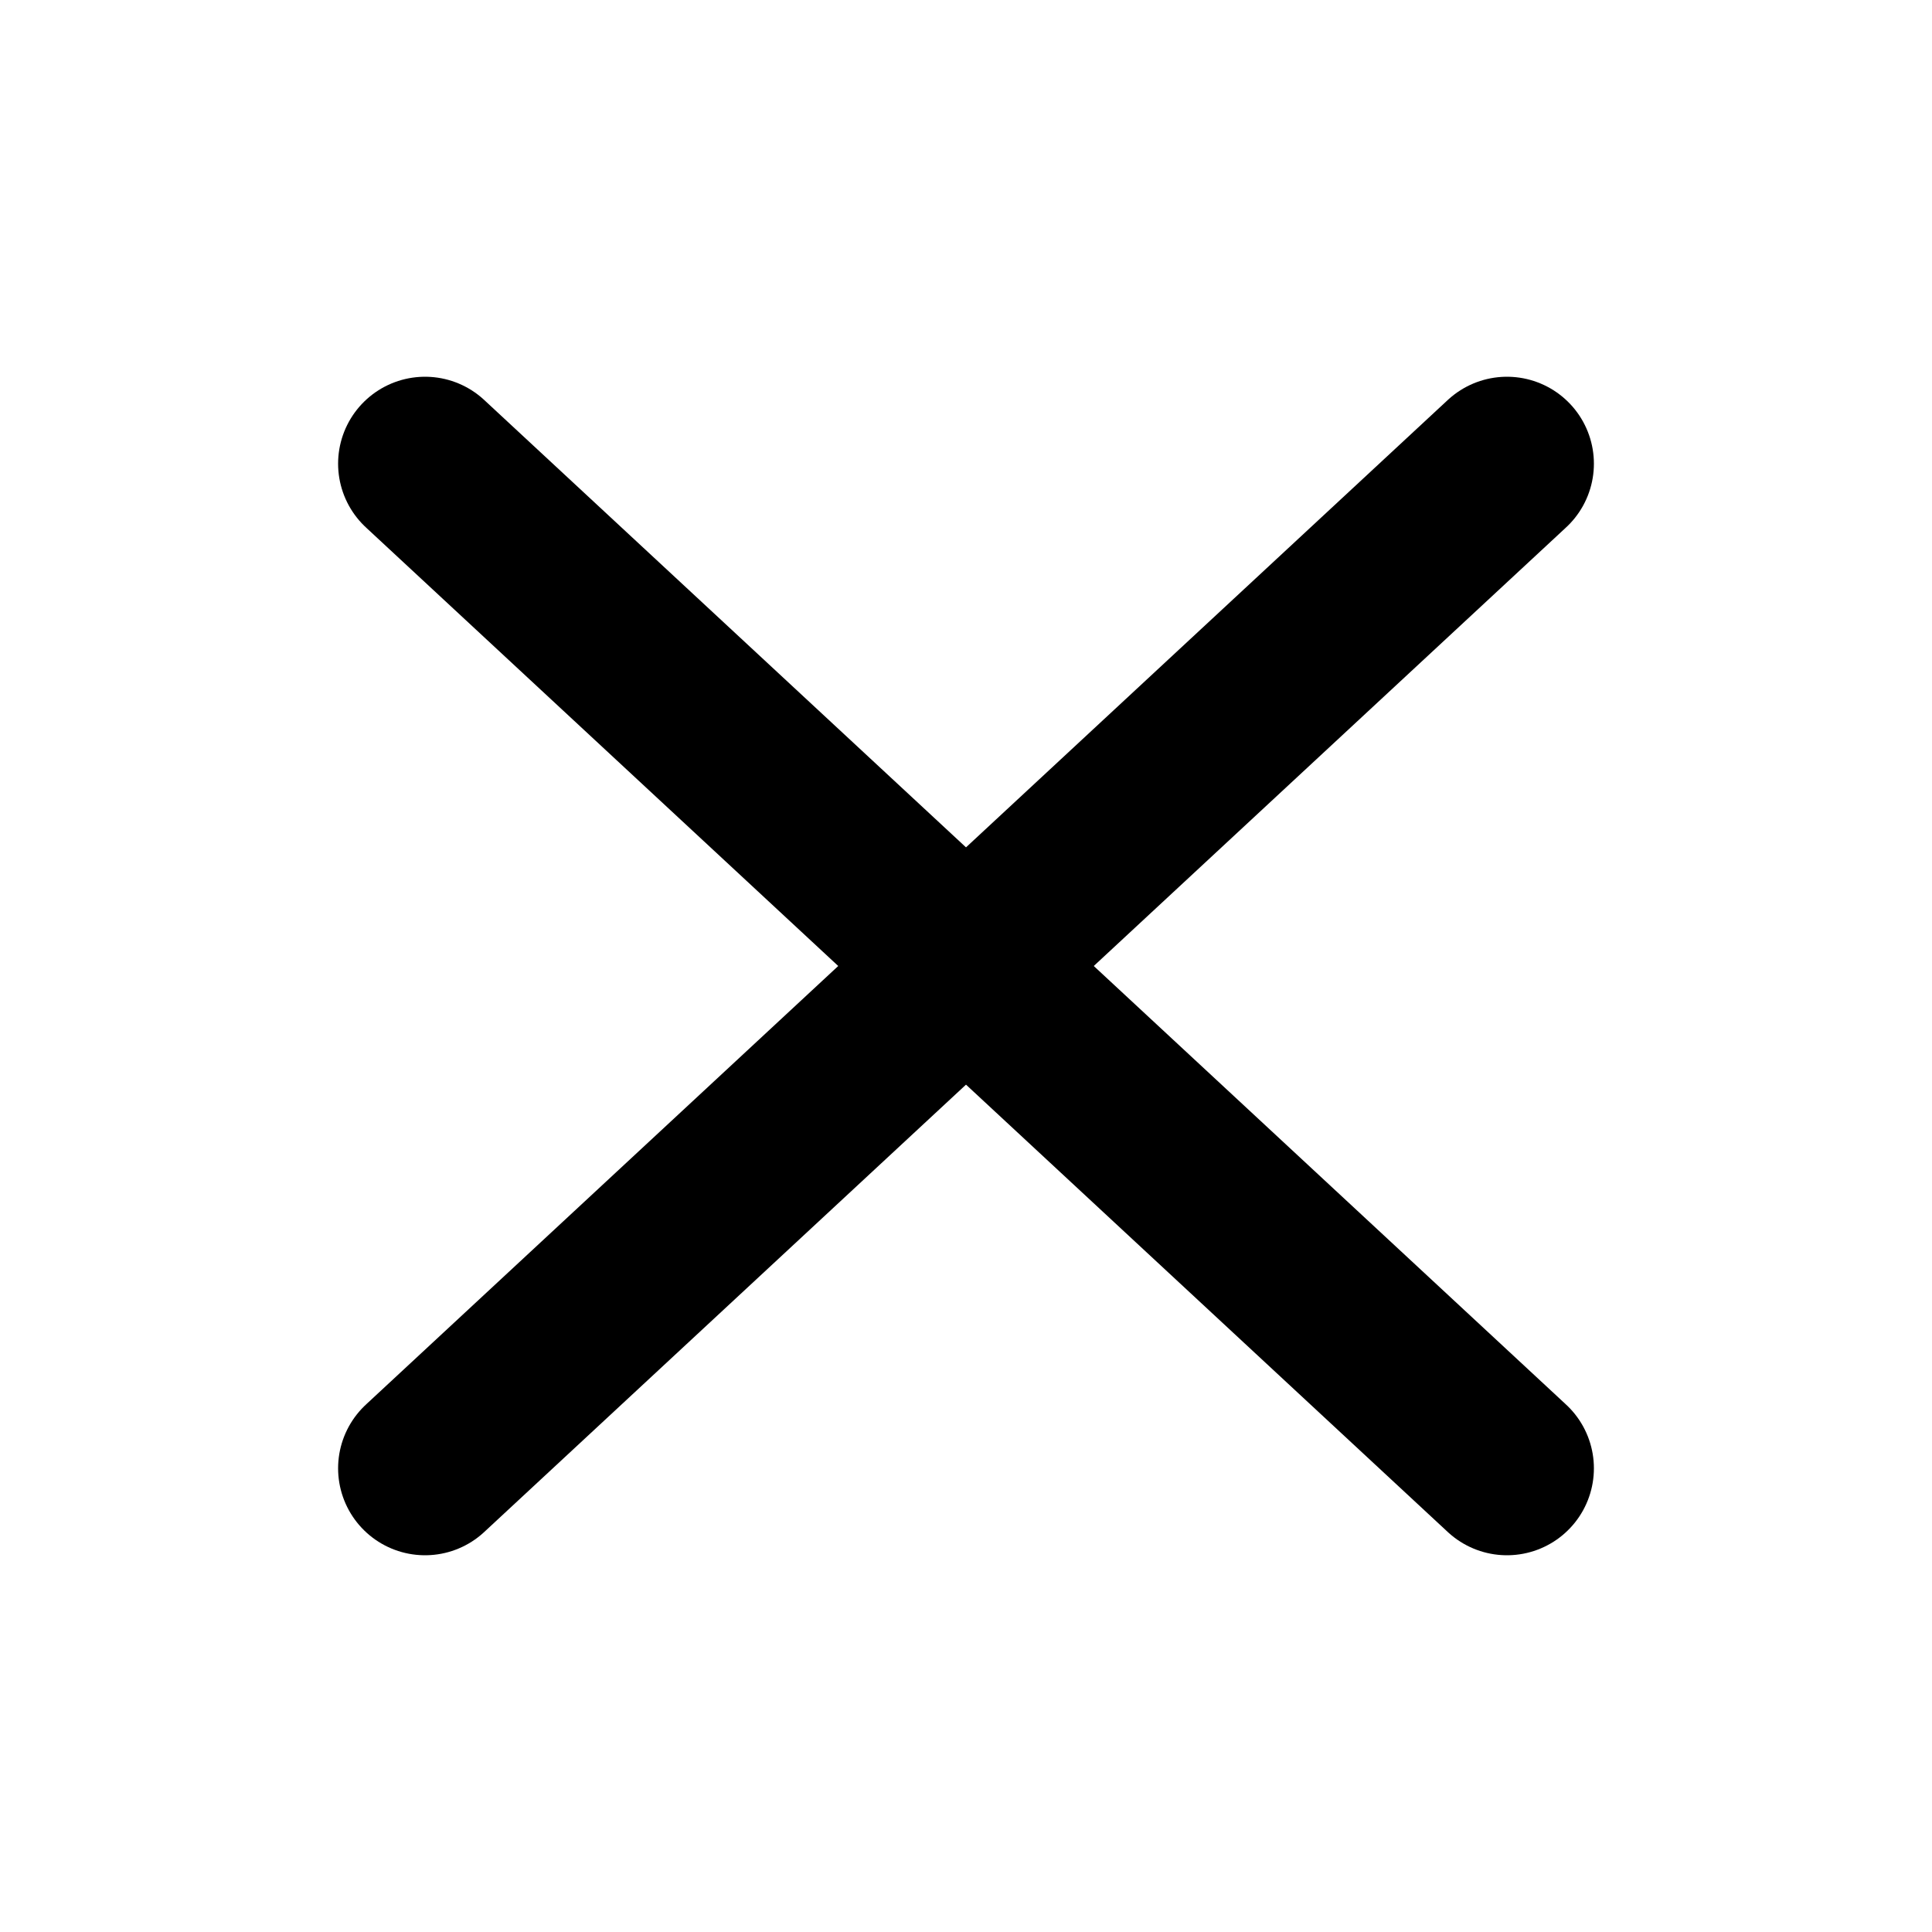
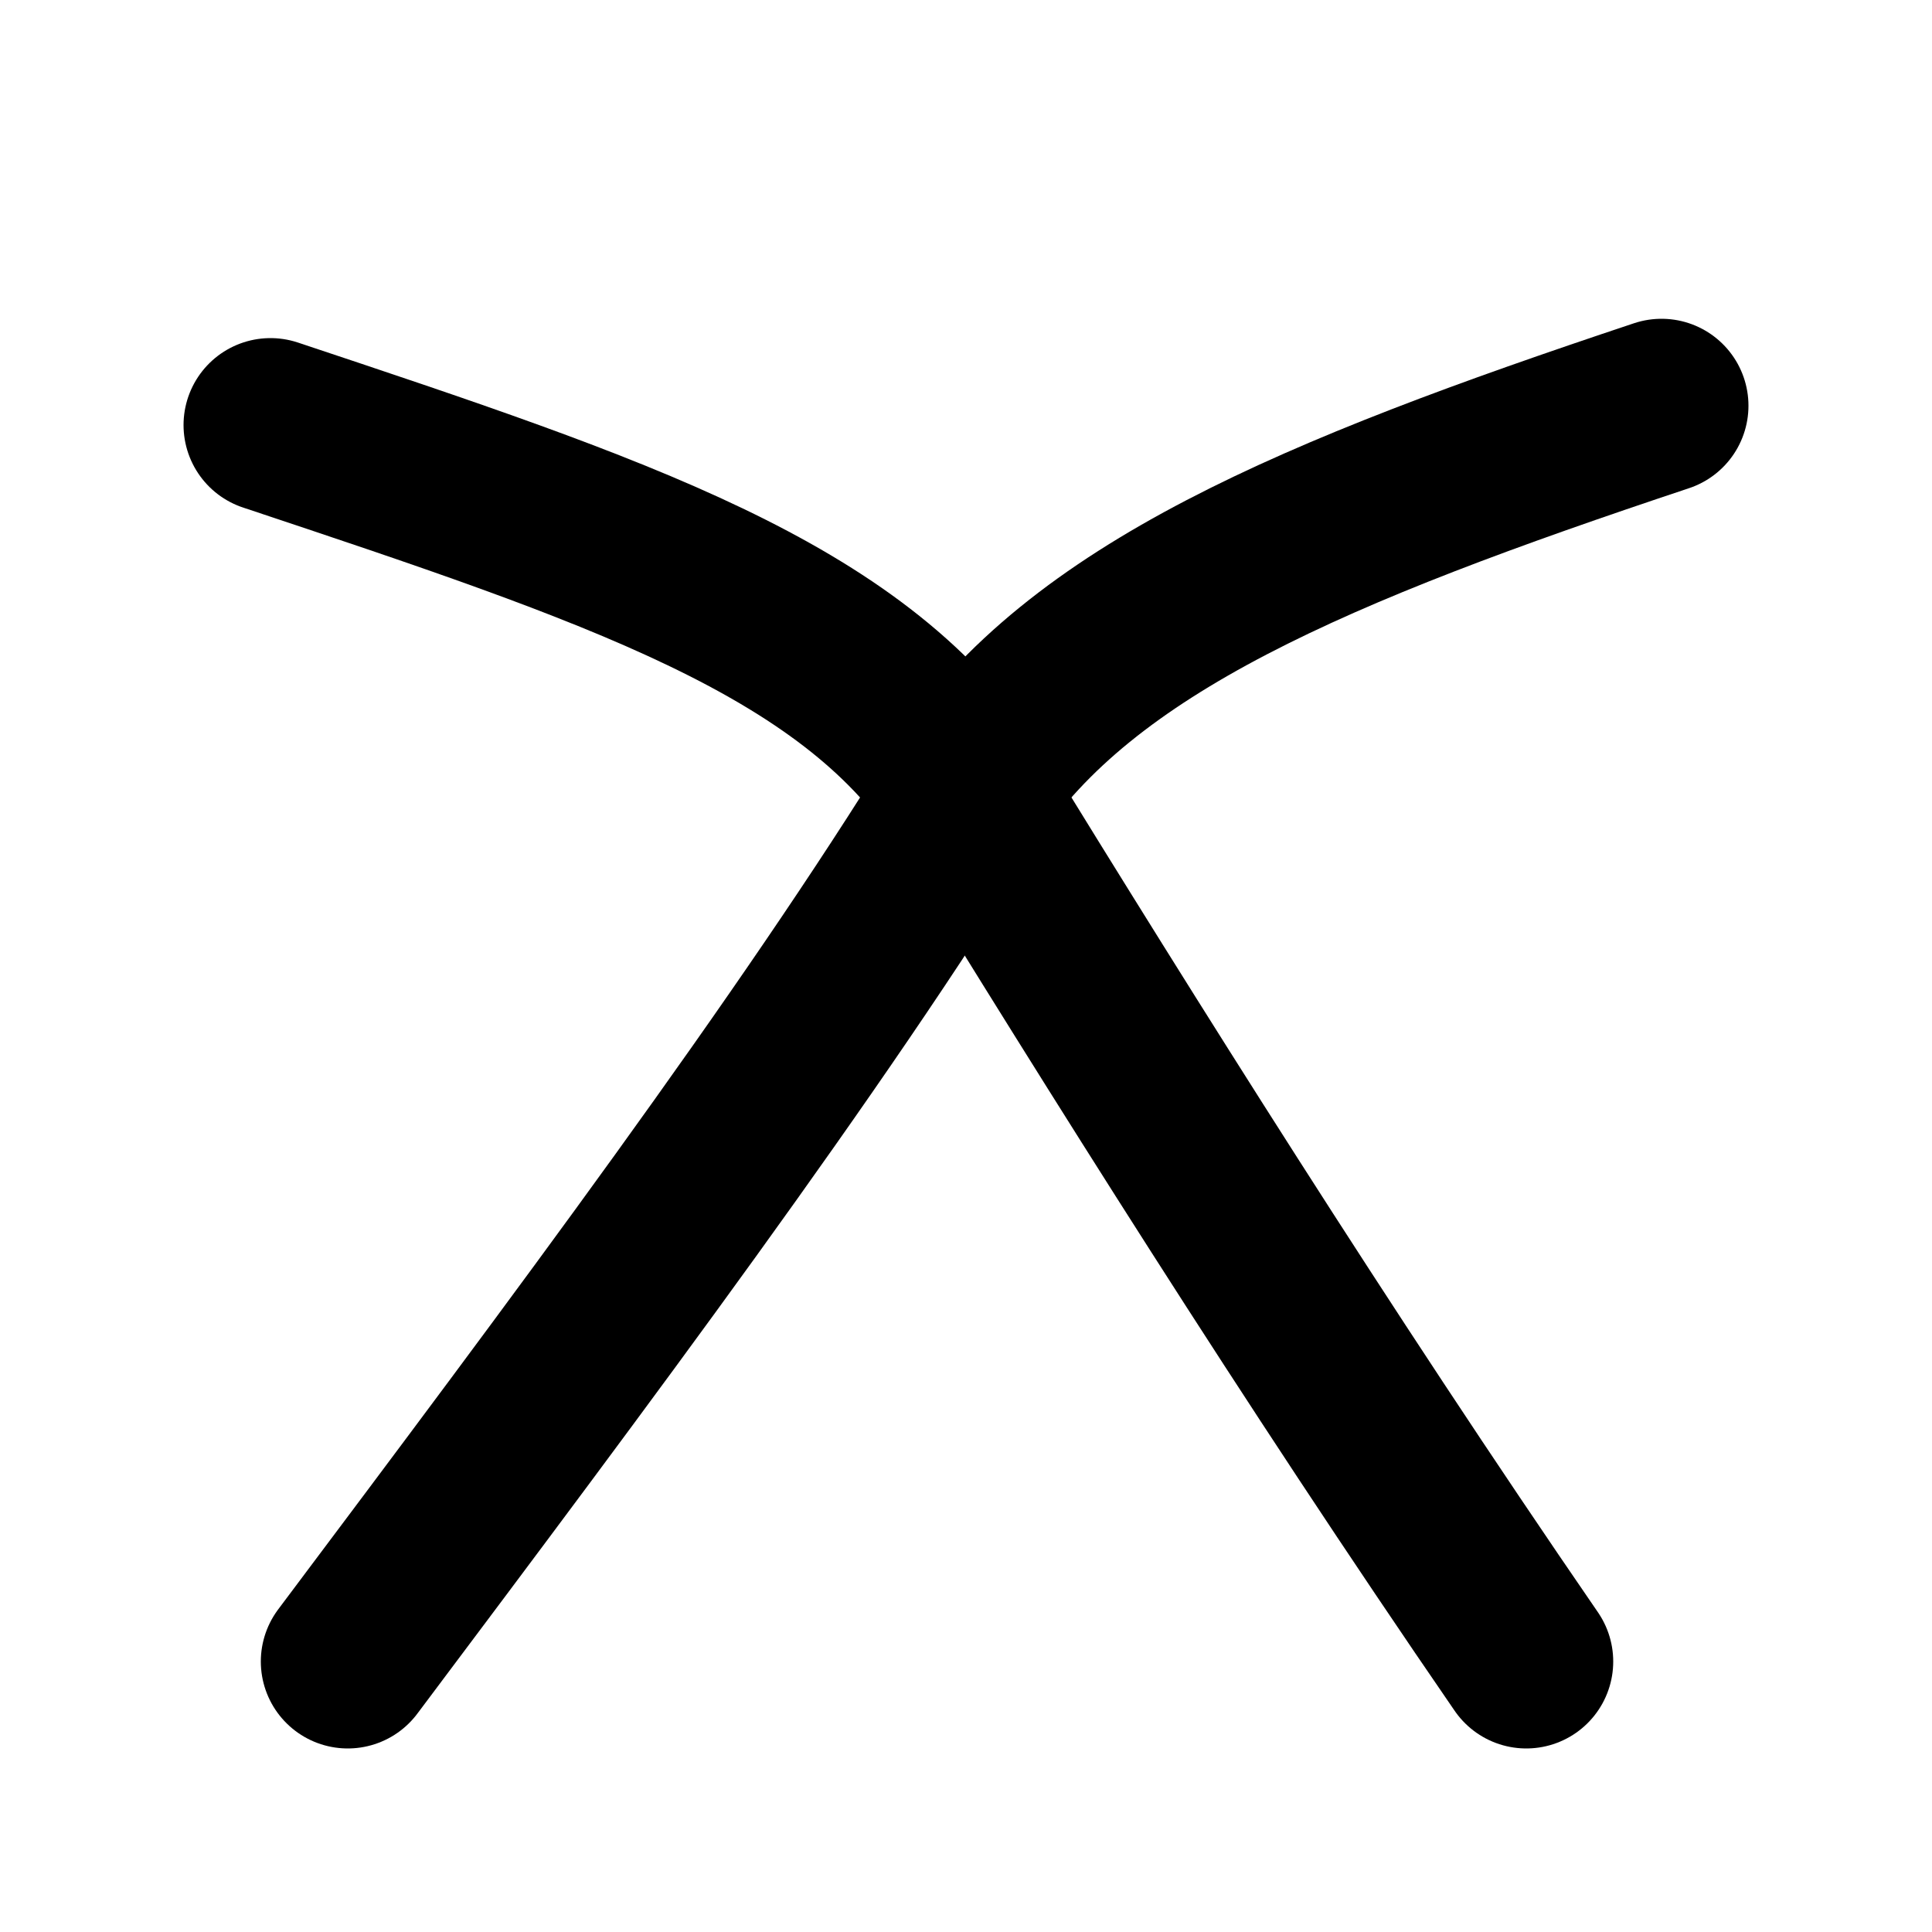
<svg xmlns="http://www.w3.org/2000/svg" viewBox="0 0 100 100" fill="none" stroke="currentColor" stroke-width="9" stroke-linecap="round" stroke-linejoin="round">
-   <path d="M 22 24 L 78 76" />
-   <path d="M 78 24 L 22 76" />
+   <path d="M 14 22 C 32 28, 44 32, 50 41 C 58 54, 68 70, 79 86" />
+   <path d="M 86 21 C 68 27, 56 32, 50 41 C 42 54, 30 70, 18 86" />
</svg>
